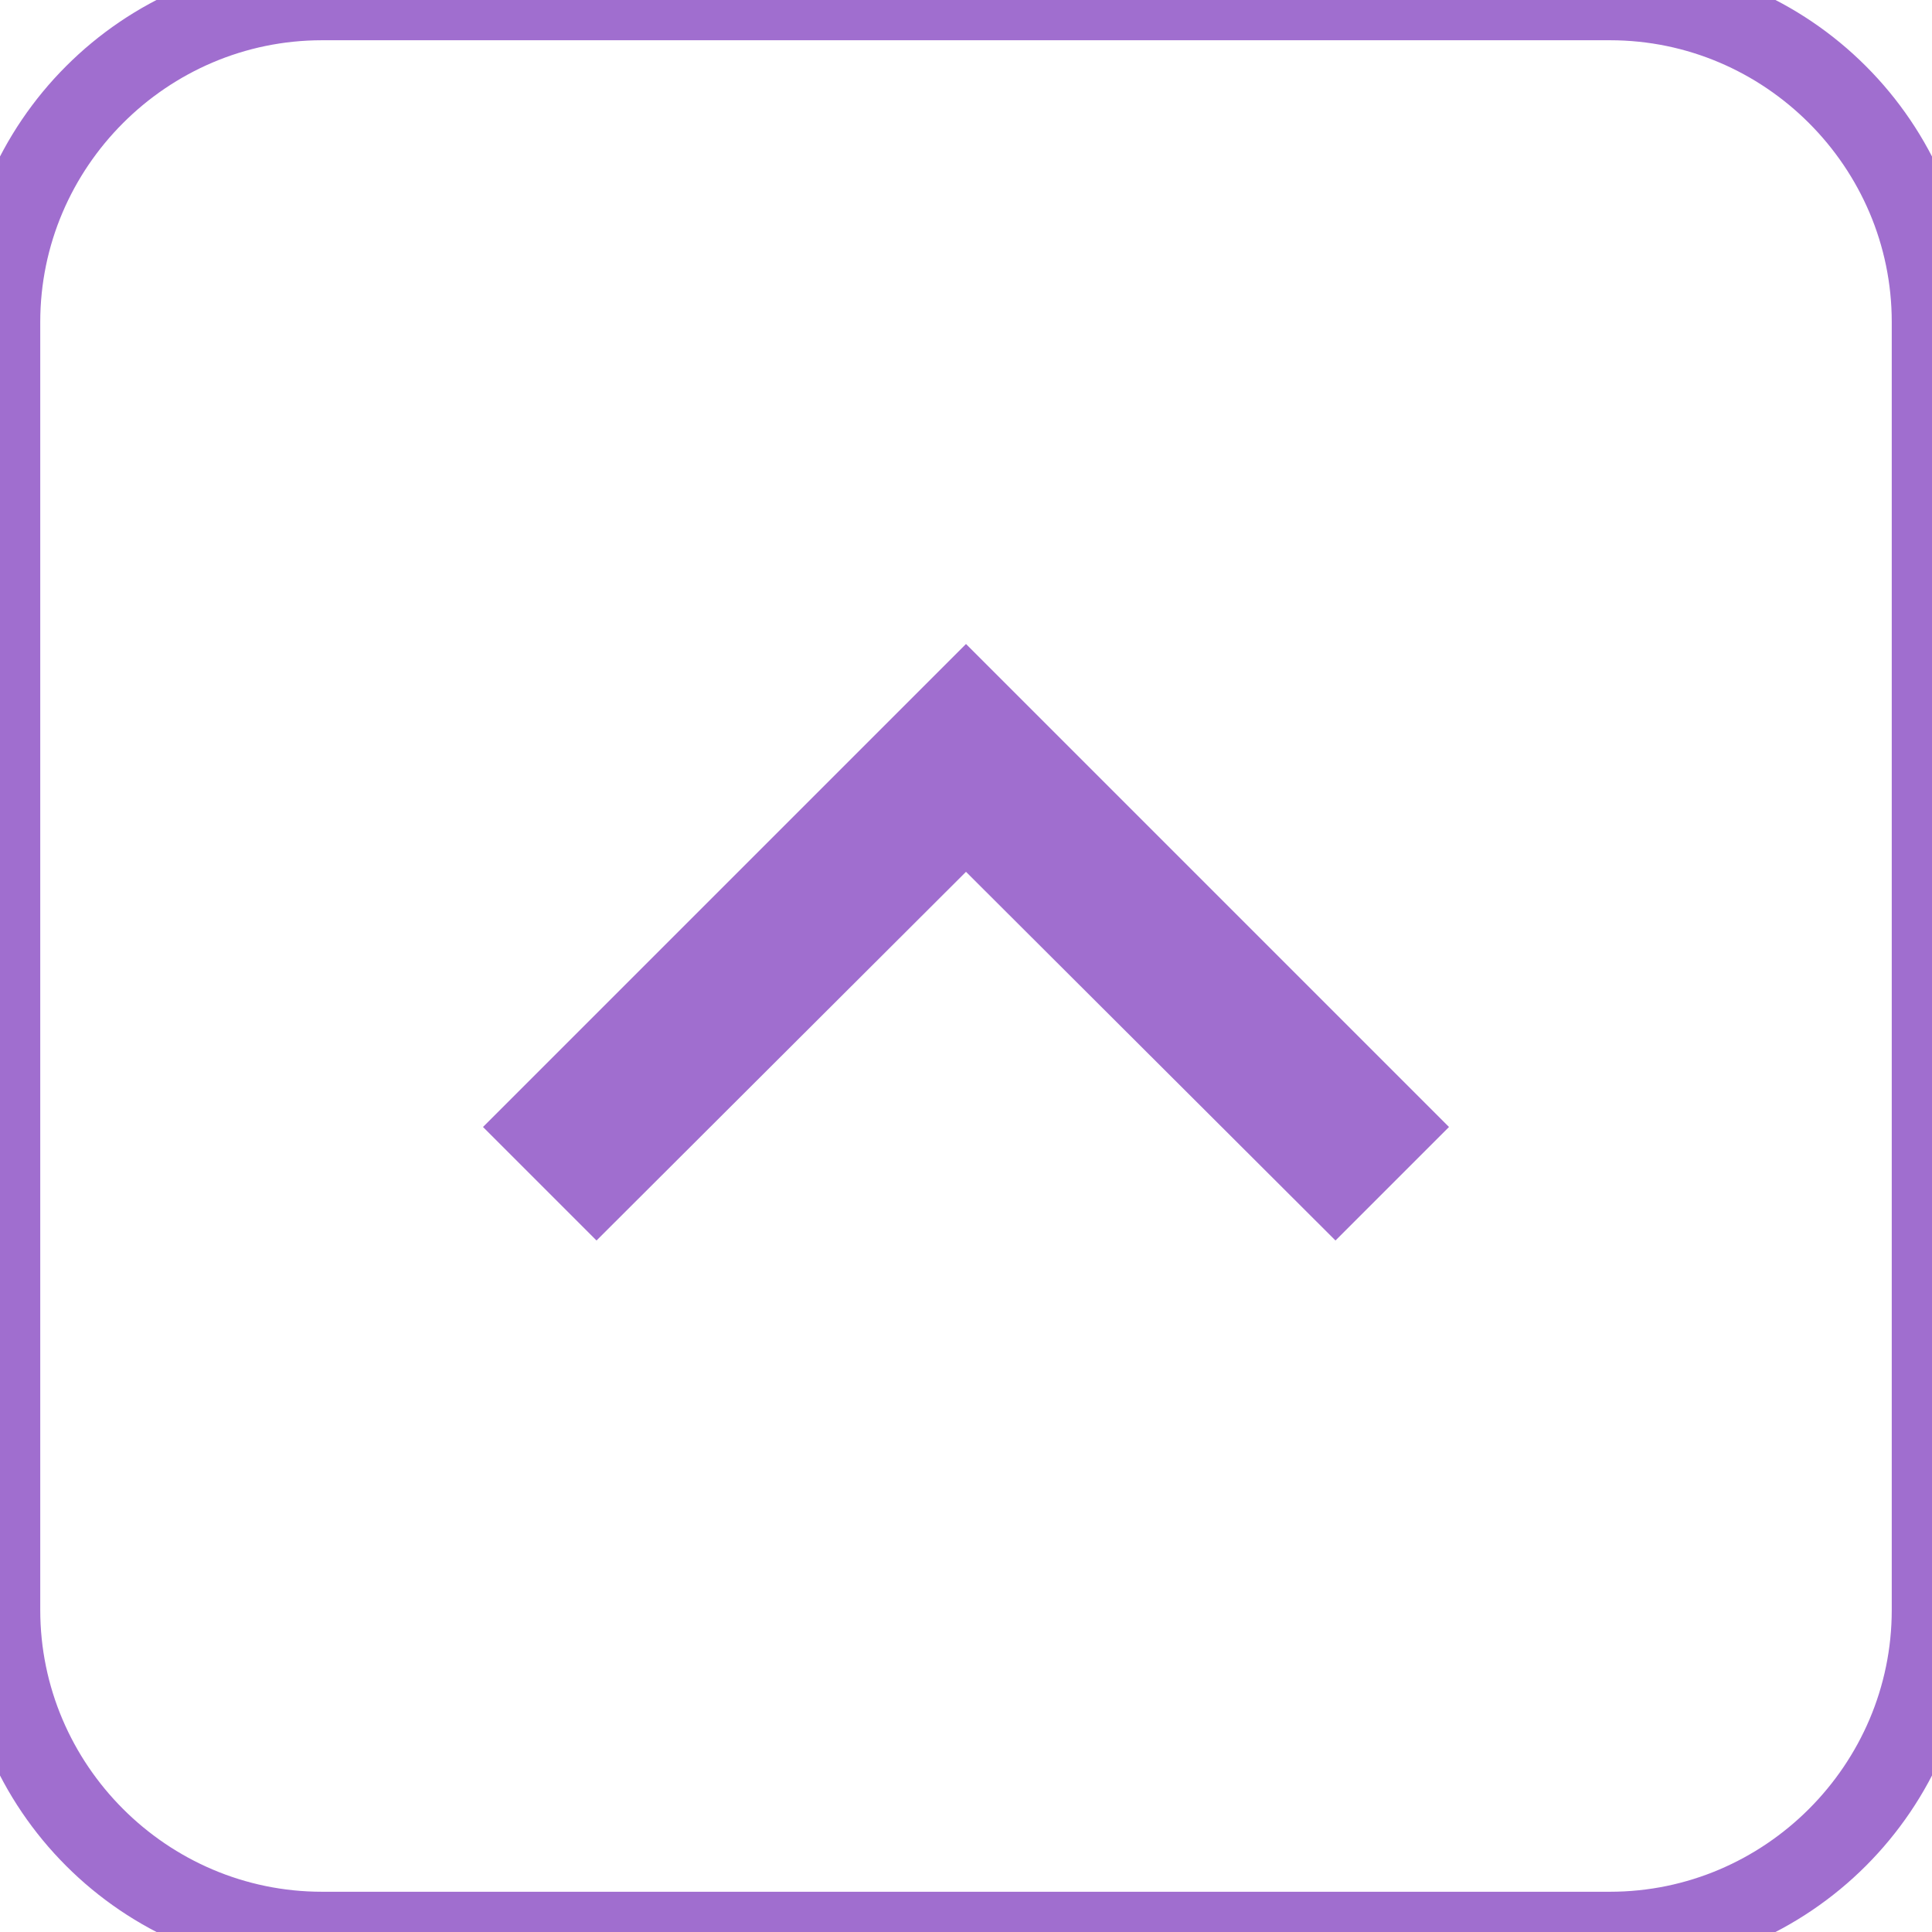
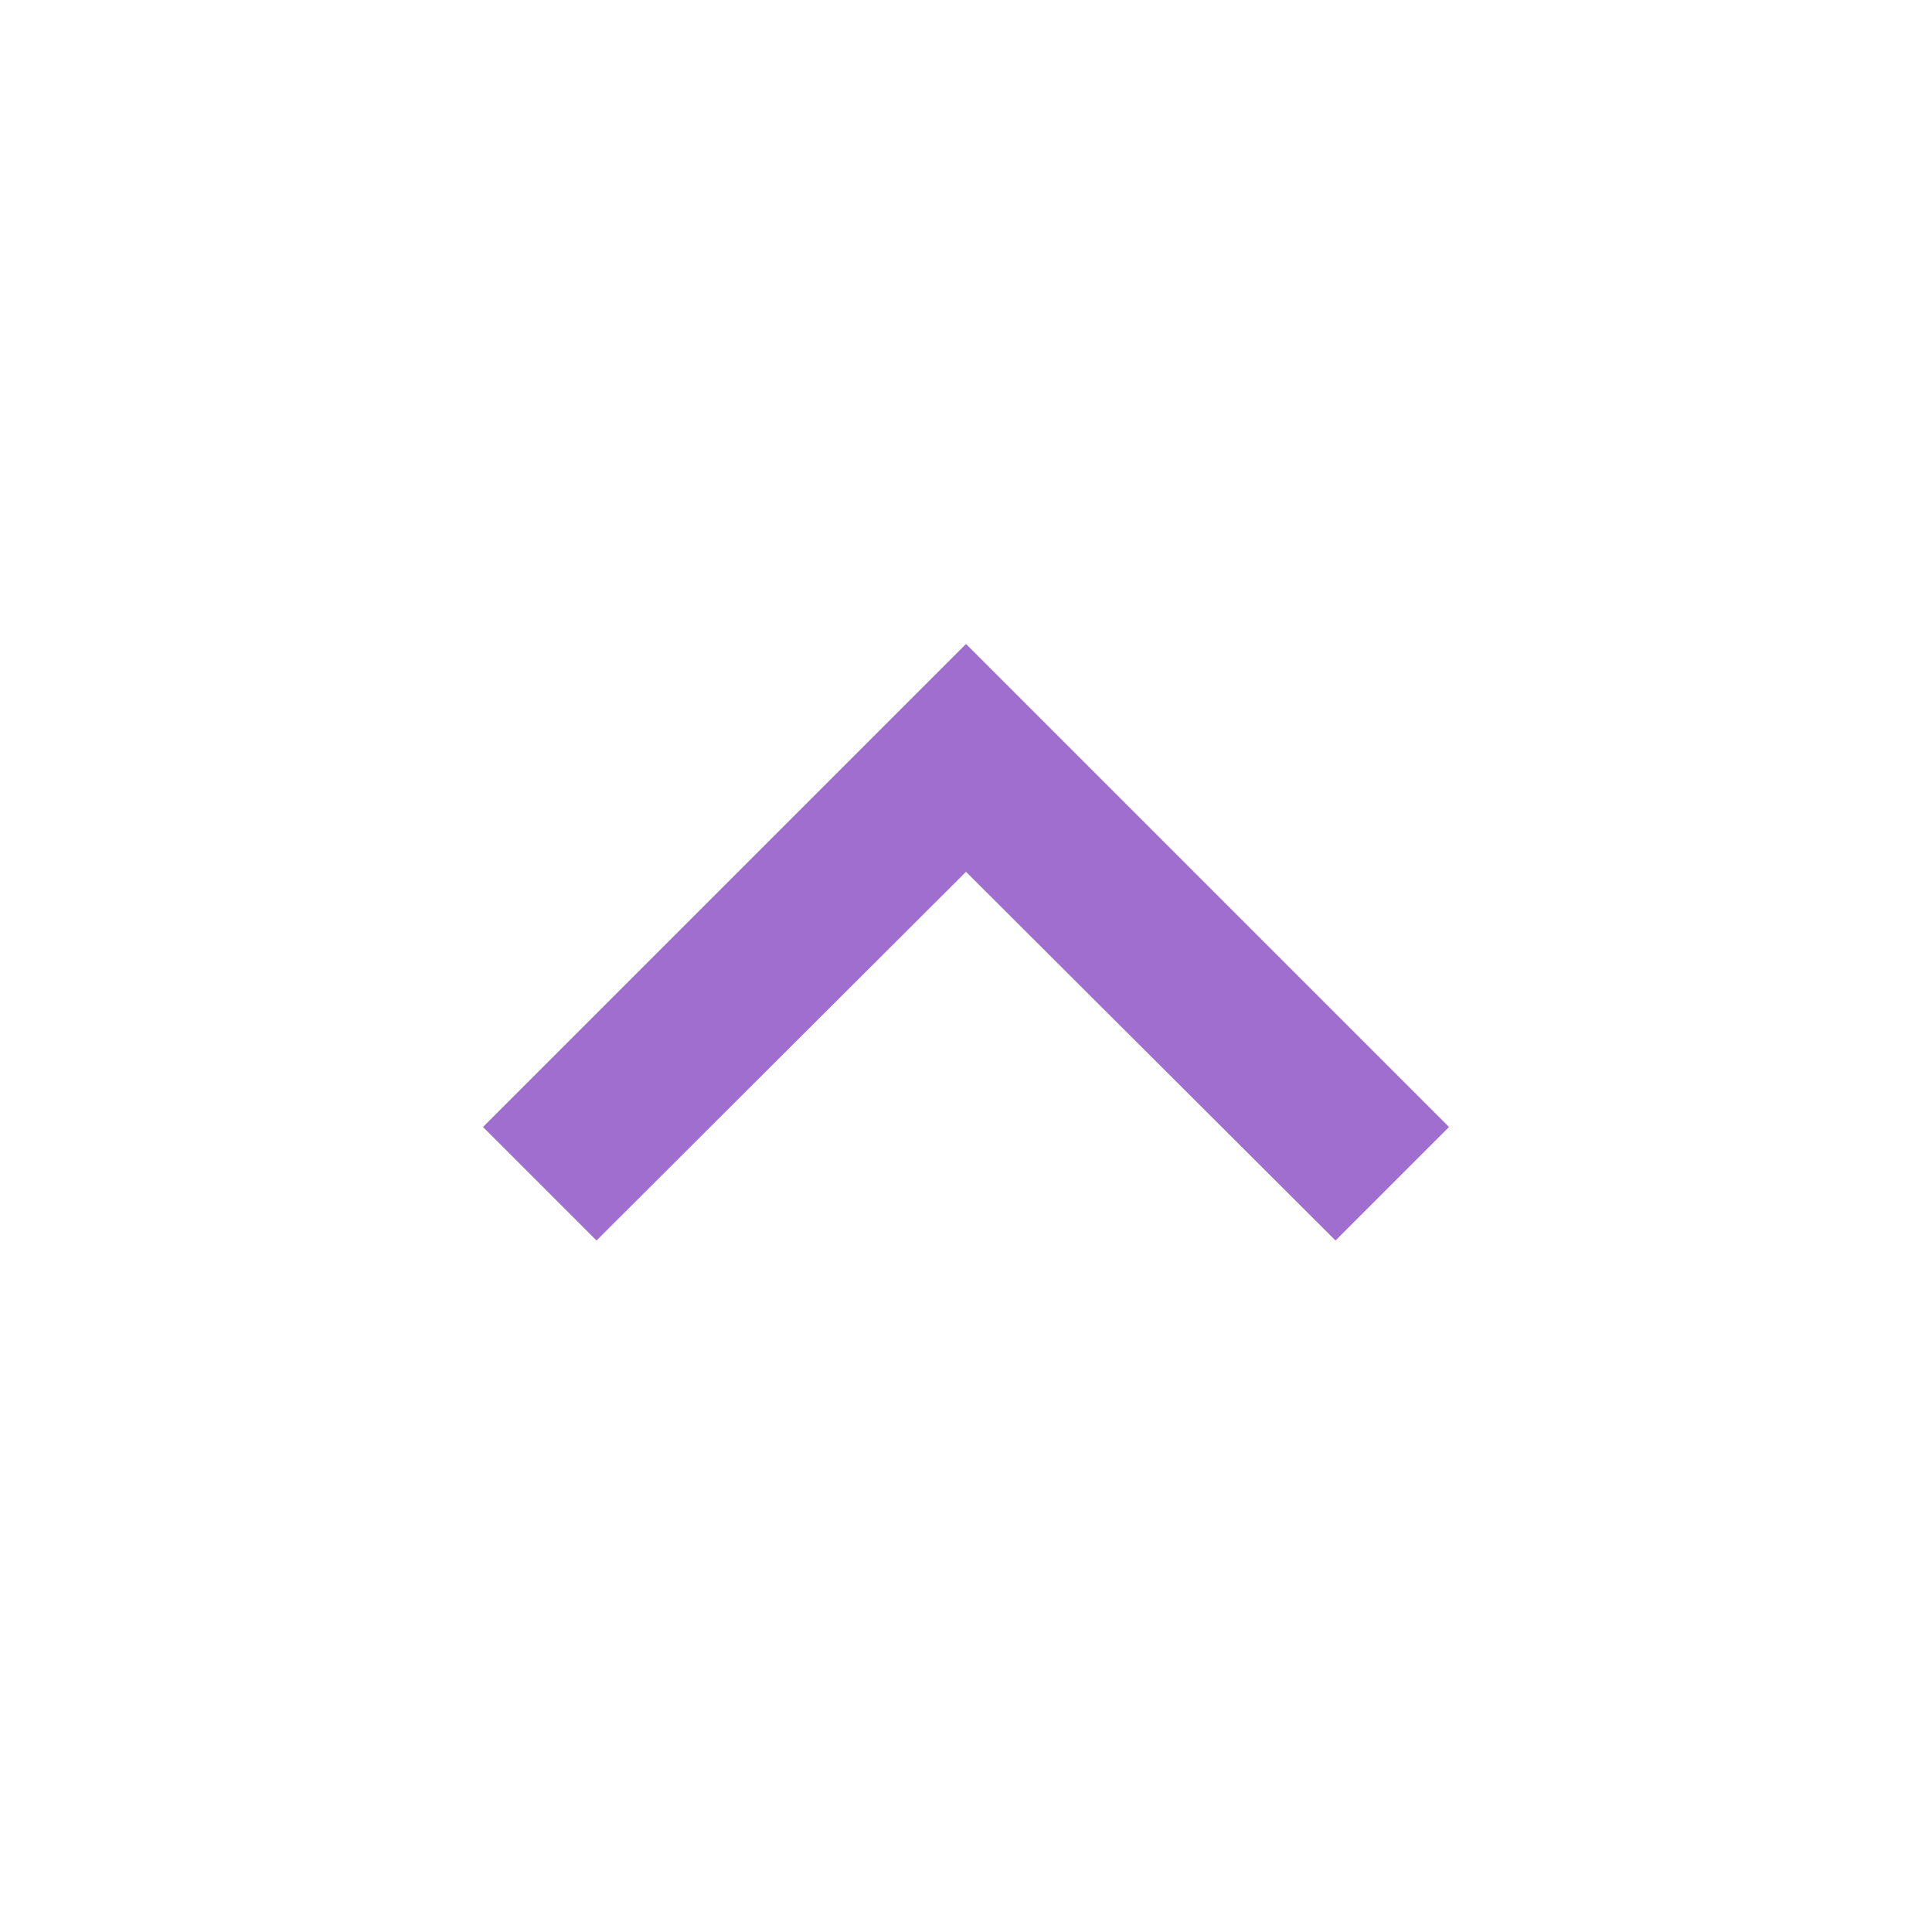
<svg xmlns="http://www.w3.org/2000/svg" version="1.1" id="Capa_1" x="0px" y="0px" width="24px" height="24px" viewBox="0 0 24 24" enable-background="new 0 0 24 24" xml:space="preserve">
  <g>
-     <path fill="none" stroke="#A06ECF" stroke-miterlimit="10" d="M0,4c0-2.2,1.8-4,4-4h16c2.2,0,4,1.8,4,4v16c0,2.2-1.8,4-4,4H4   c-2.2,0-4-1.8-4-4V4z" />
+     <path fill="none" d="M0,4c0-2.2,1.8-4,4-4h16c2.2,0,4,1.8,4,4v16c0,2.2-1.8,4-4,4H4c-2.2,0-4-1.8-4-4V4z" />
  </g>
  <path fill="#A06ECF" d="M7.41,15.41L12,10.83l4.59,4.58L18,14l-6-6l-6,6L7.41,15.41z" />
</svg>
